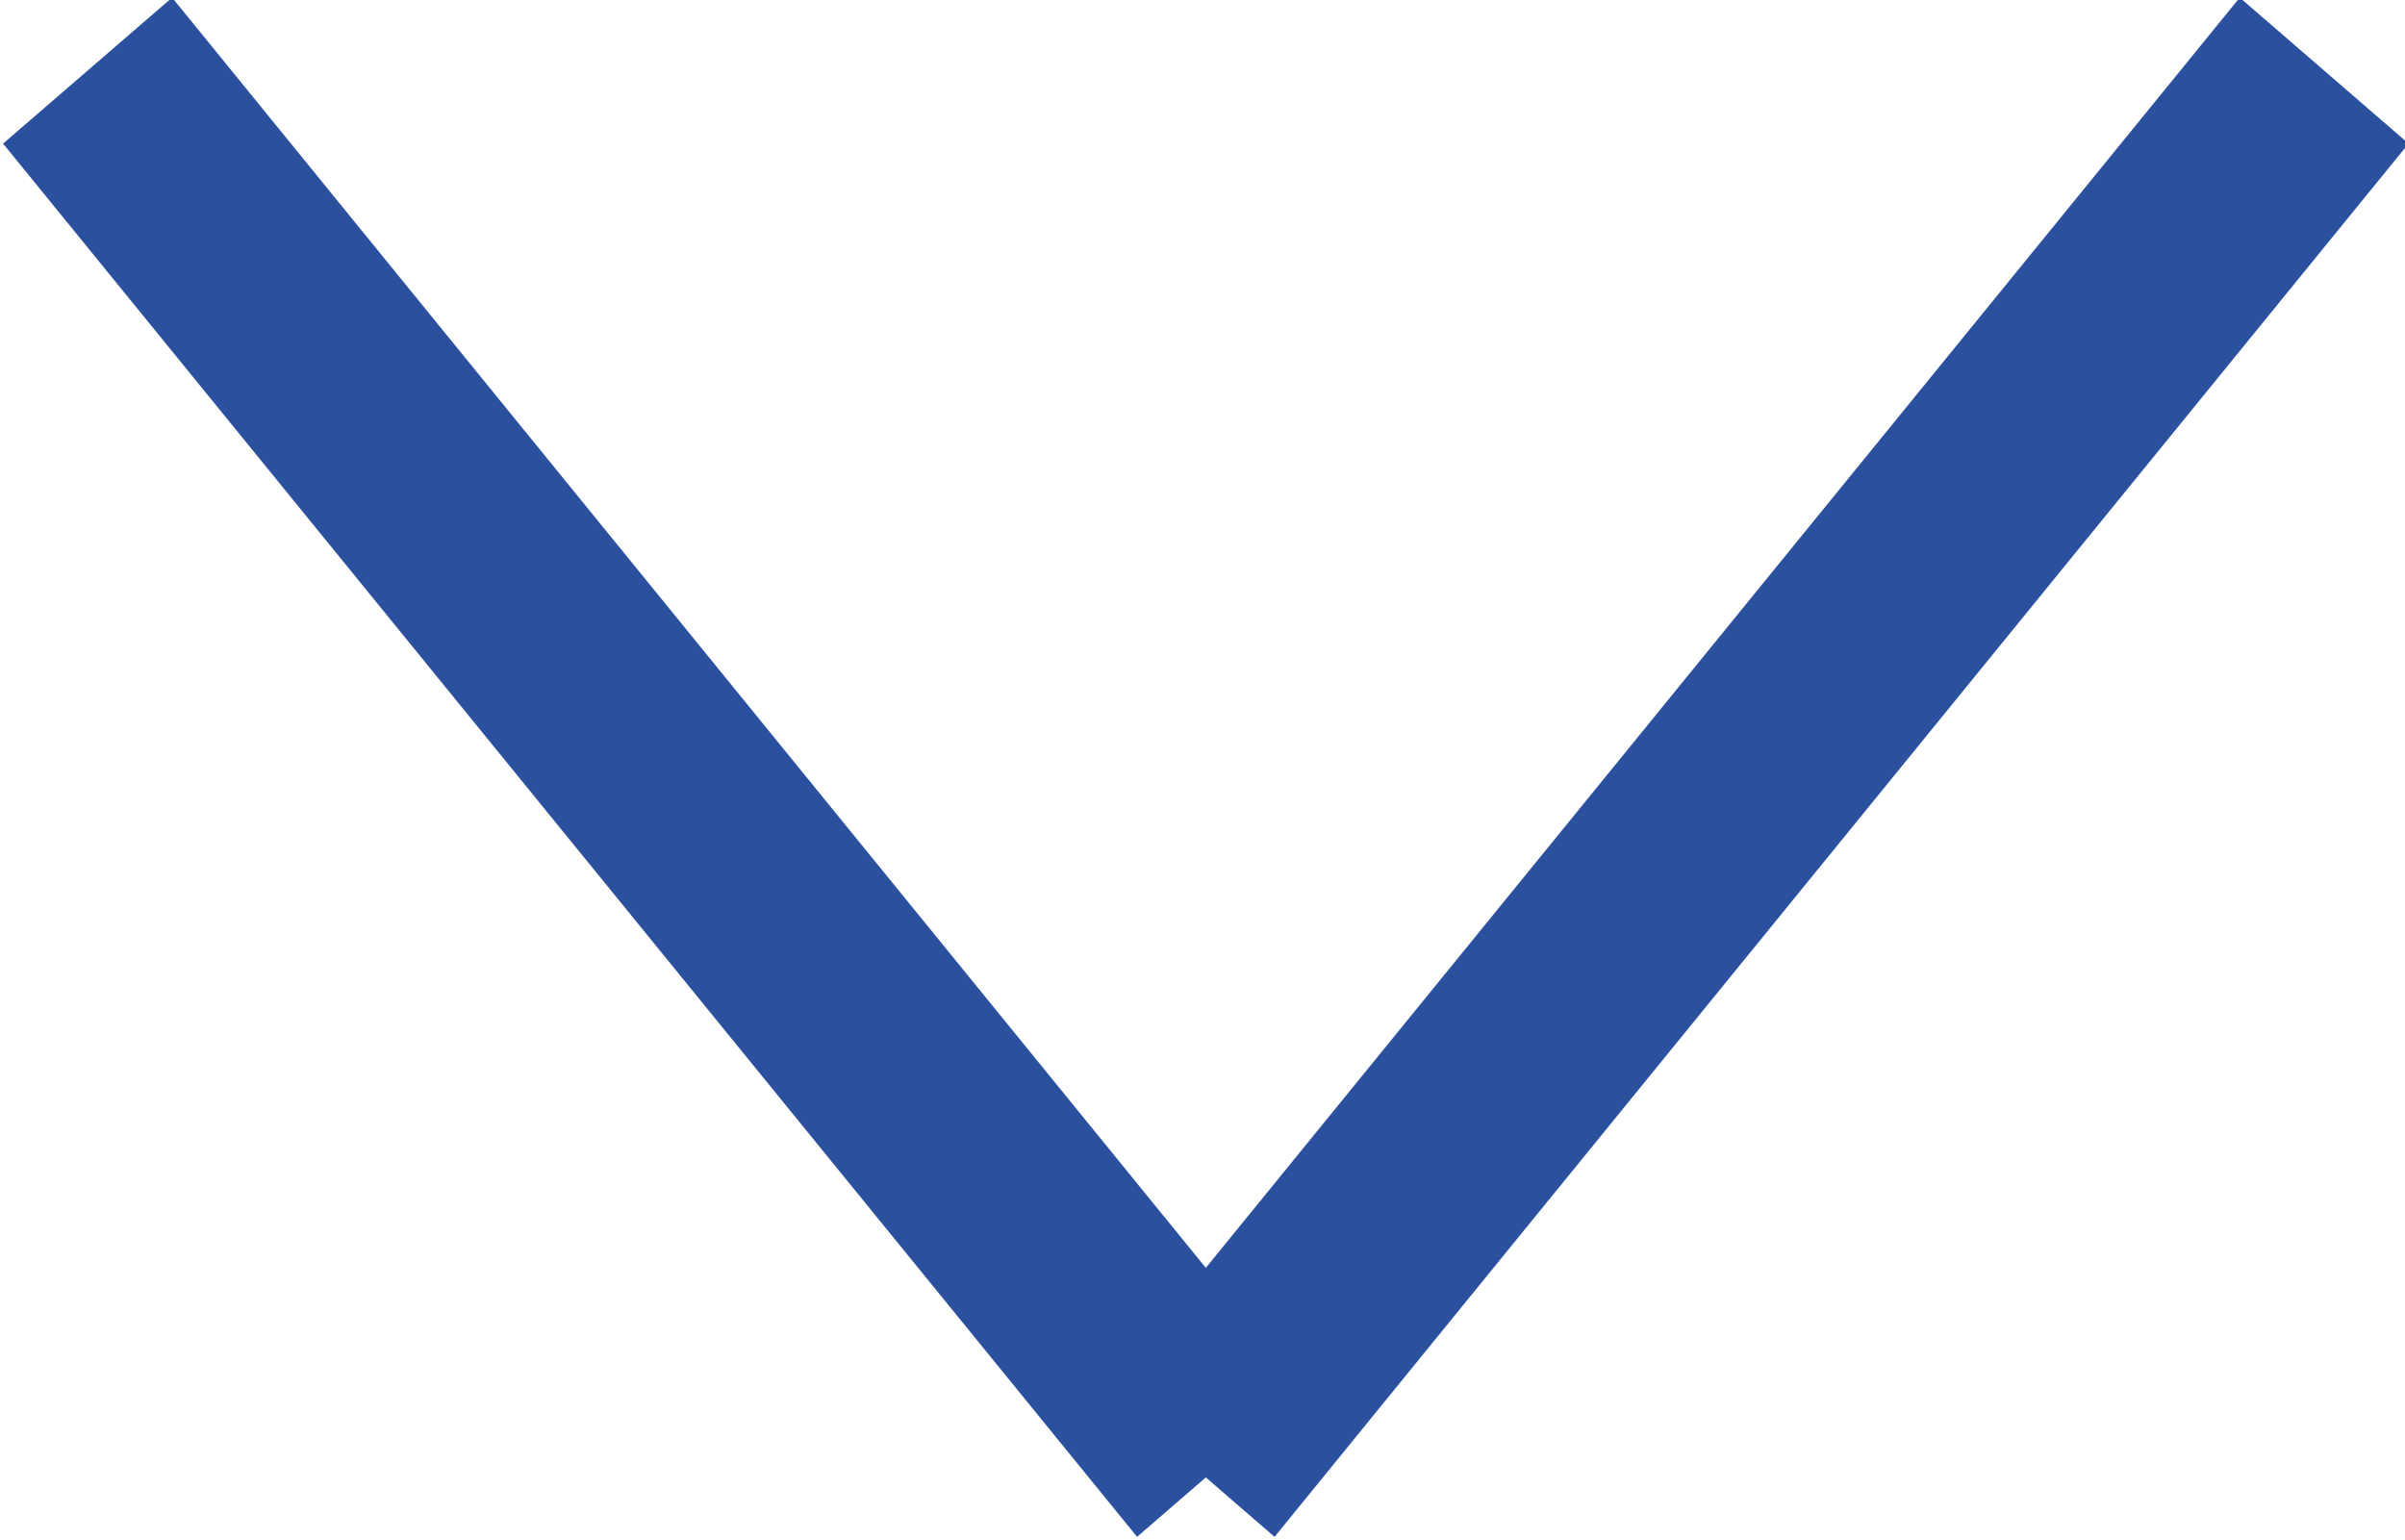
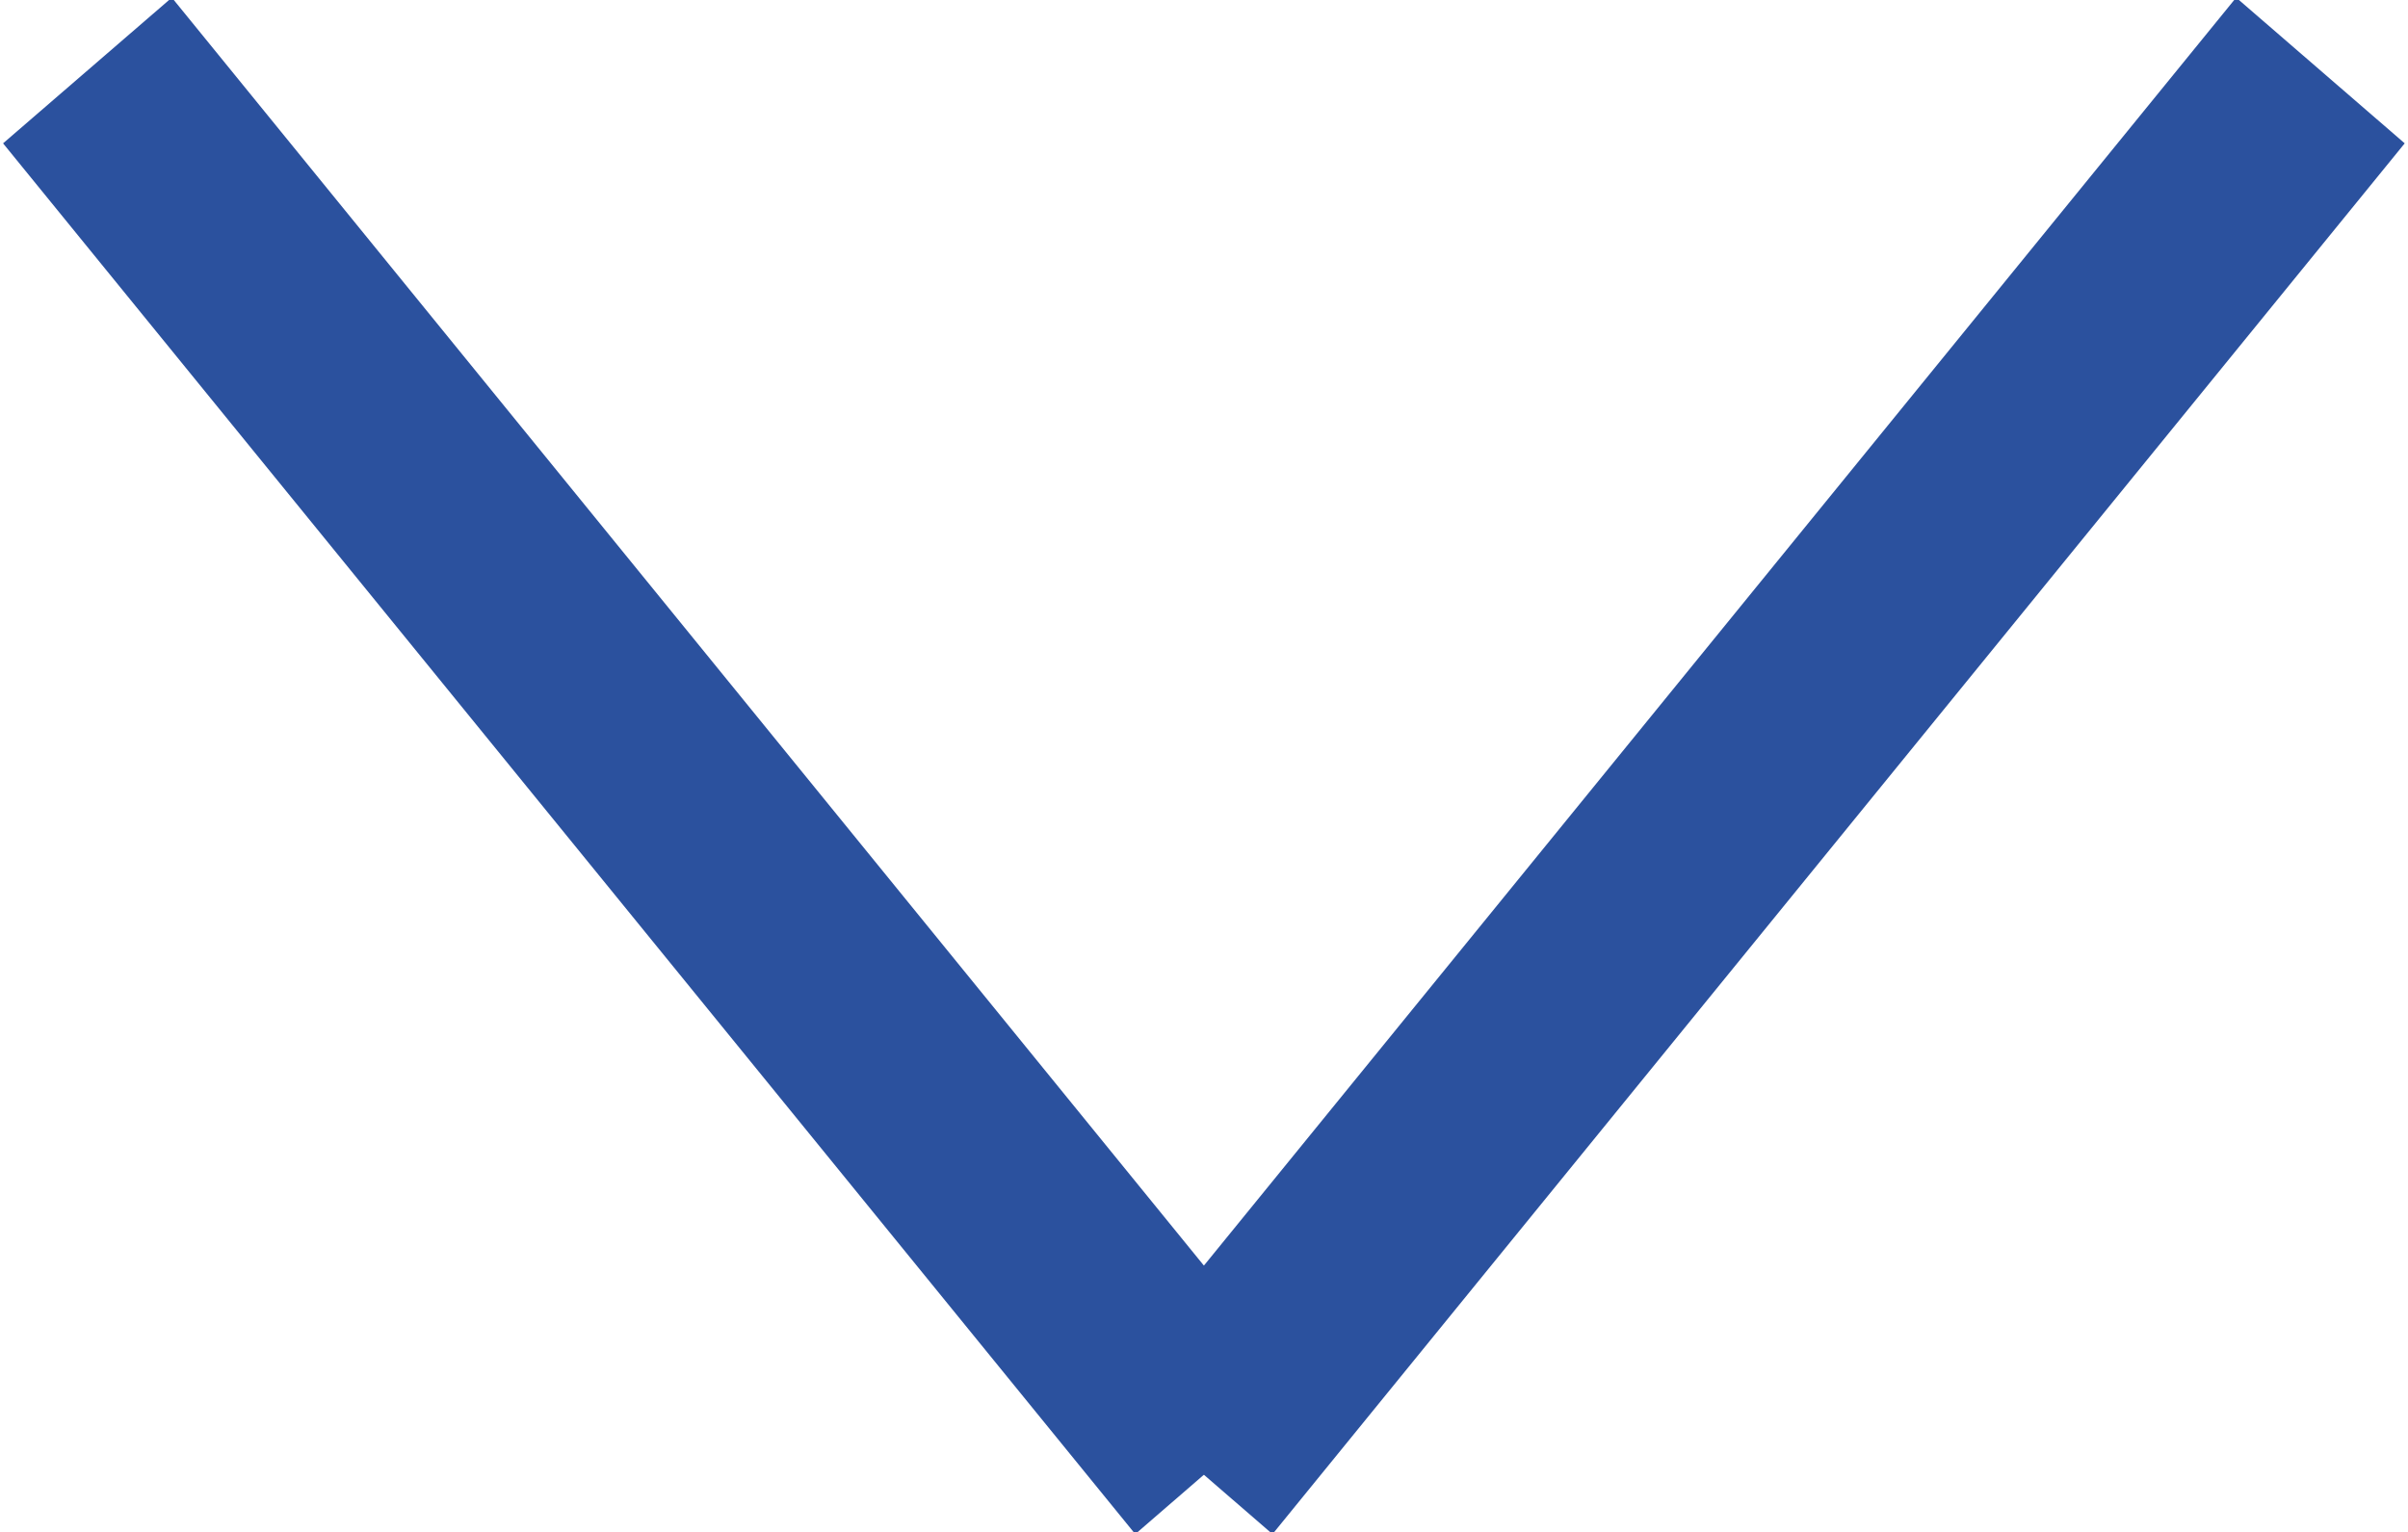
- <svg xmlns="http://www.w3.org/2000/svg">
+ <svg xmlns="http://www.w3.org/2000/svg" version="1.1" x="0px" y="0px" viewBox="0 0 11 7" style="enable-background:new 0 0 24 24;" xml:space="preserve">
  <path fill-rule="evenodd" fill="rgb(43, 81, 158)" d="M0.014,0.655 L0.785,-0.011 L5.956,6.344 L5.186,7.010 L0.014,0.655 Z" />
  <path fill-rule="evenodd" fill="rgb(43, 81, 158)" d="M10.215,-0.011 L10.985,0.655 L5.813,7.010 L5.043,6.344 L10.215,-0.011 Z" />
</svg>
